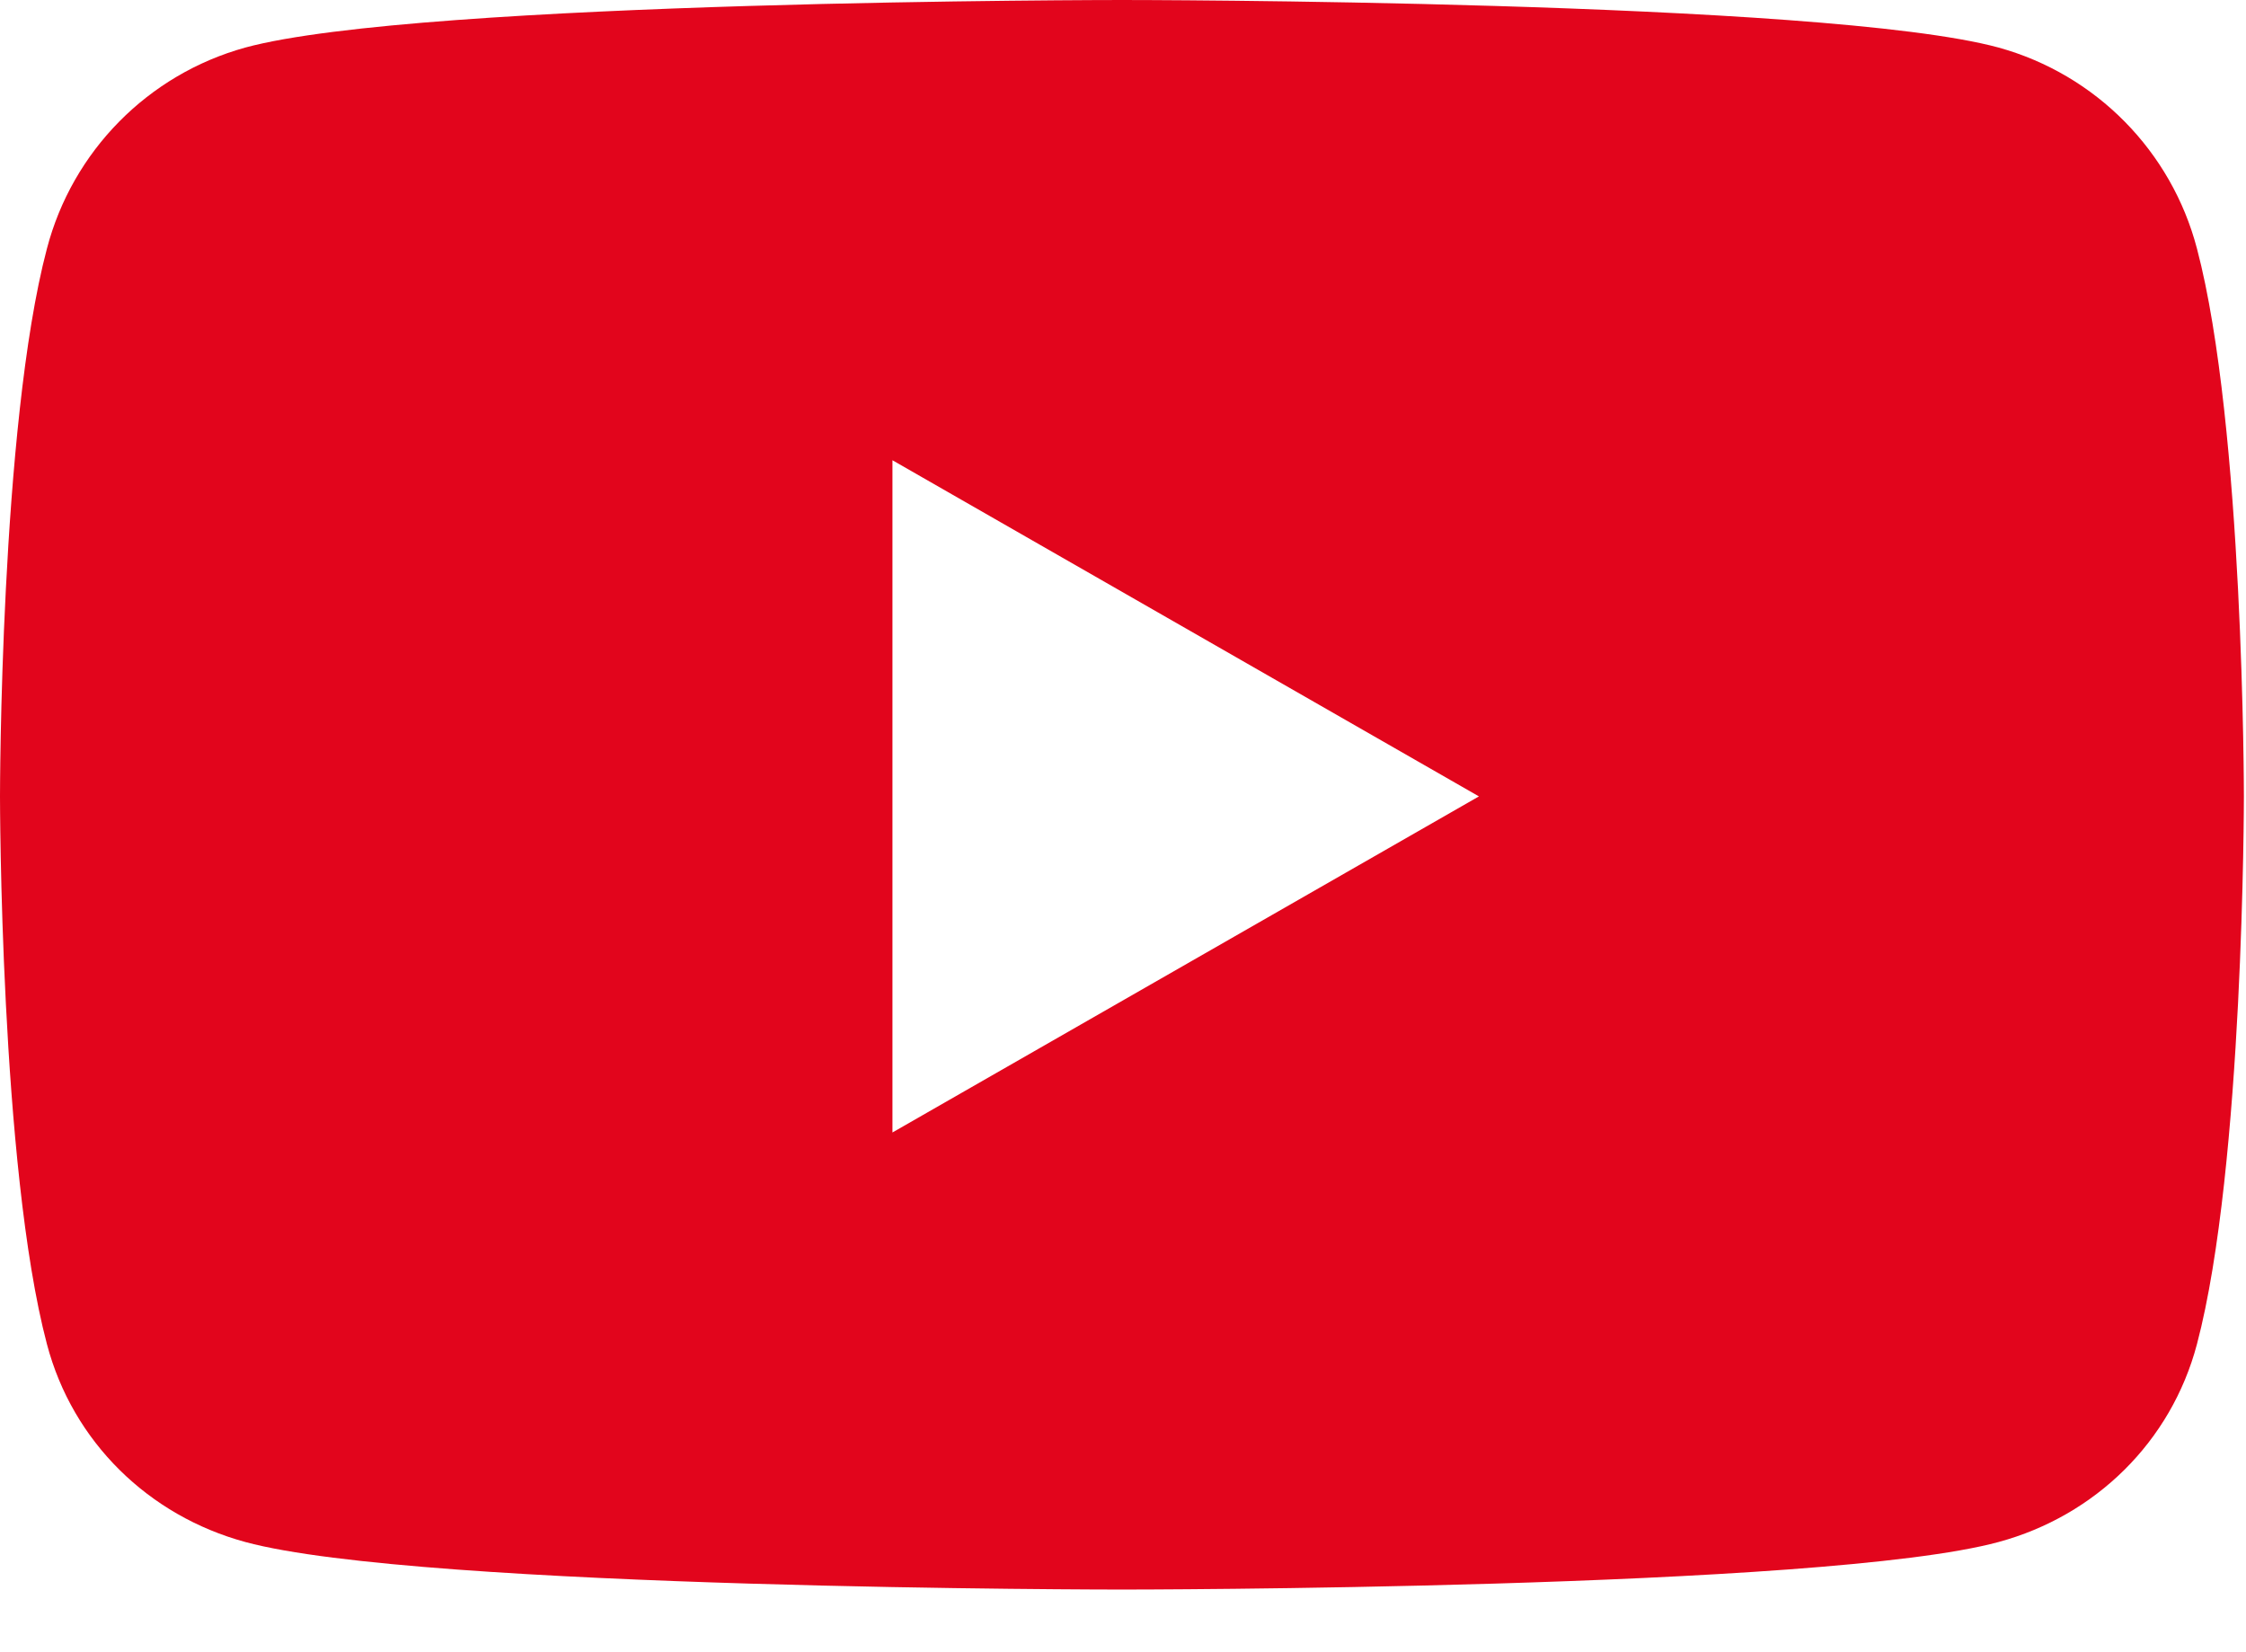
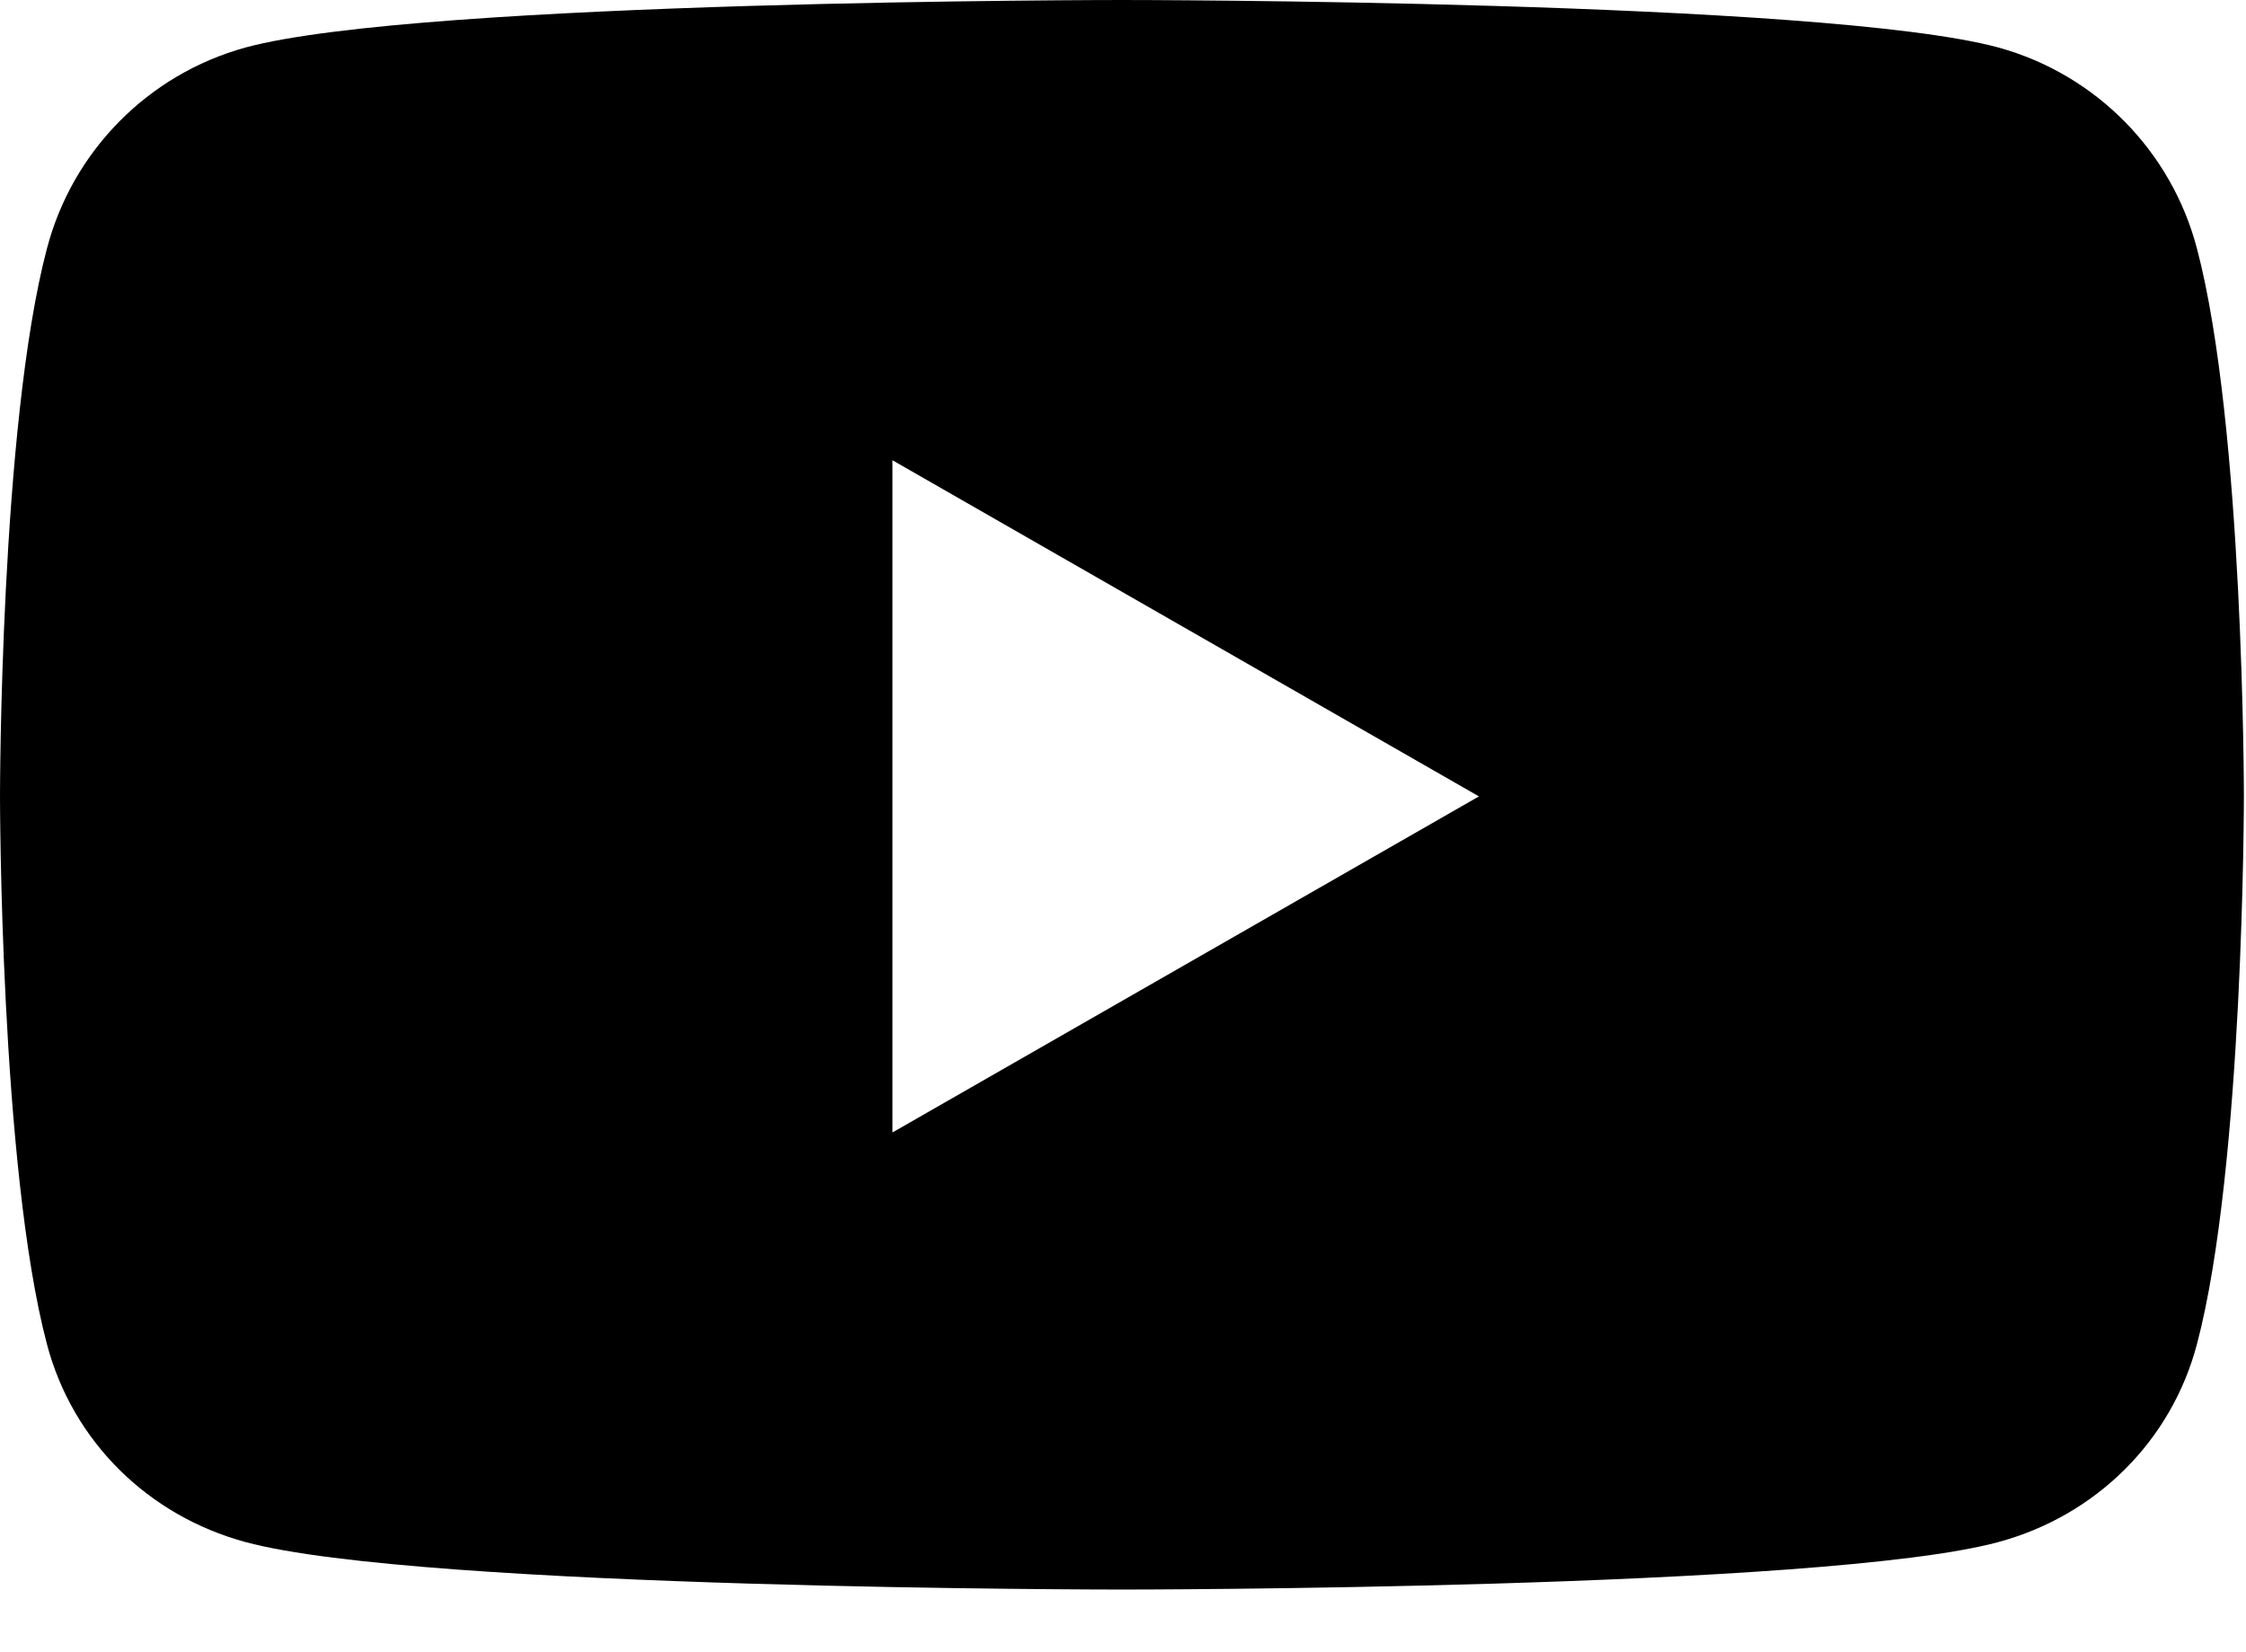
<svg xmlns="http://www.w3.org/2000/svg" xmlns:xlink="http://www.w3.org/1999/xlink" width="34" height="25" viewBox="0 0 34 25">
  <g id="Canvas" transform="translate(-6058 -6894)">
-     <use xlink:href="#path0_fill" transform="translate(6058 6894)" fill="#E2051C" id="Youtube" />
+     <use xlink:href="#path1_fill" transform="translate(6058 6894)" id="Youtube" />
  </g>
  <defs>
-     <path id="path0_fill" d="M33.258 3.765A4.285 4.285 0 0 0 30.255.72C27.606 0 16.984 0 16.984 0S6.362 0 3.713.72A4.285 4.285 0 0 0 .71 3.765C0 6.452 0 12.056 0 12.056s0 5.605.71 8.292c.39 1.482 1.541 2.6 3.003 2.997 2.649.72 13.27.72 13.27.72s10.623 0 13.272-.72c1.461-.396 2.612-1.515 3.003-2.997.71-2.687.71-8.291.71-8.291s0-5.605-.71-8.292zM13.51 17.145V6.968l8.878 5.089-8.878 5.088z" />
+     <path id="path1_fill" d="M33.258 3.765A4.285 4.285 0 0 0 30.255.72C27.606 0 16.984 0 16.984 0S6.362 0 3.713.72A4.285 4.285 0 0 0 .71 3.765C0 6.452 0 12.056 0 12.056s0 5.605.71 8.292c.39 1.482 1.541 2.6 3.003 2.997 2.649.72 13.27.72 13.27.72s10.623 0 13.272-.72c1.461-.396 2.612-1.515 3.003-2.997.71-2.687.71-8.291.71-8.291s0-5.605-.71-8.292zM13.51 17.145V6.968l8.878 5.089-8.878 5.088z" />
  </defs>
</svg>
